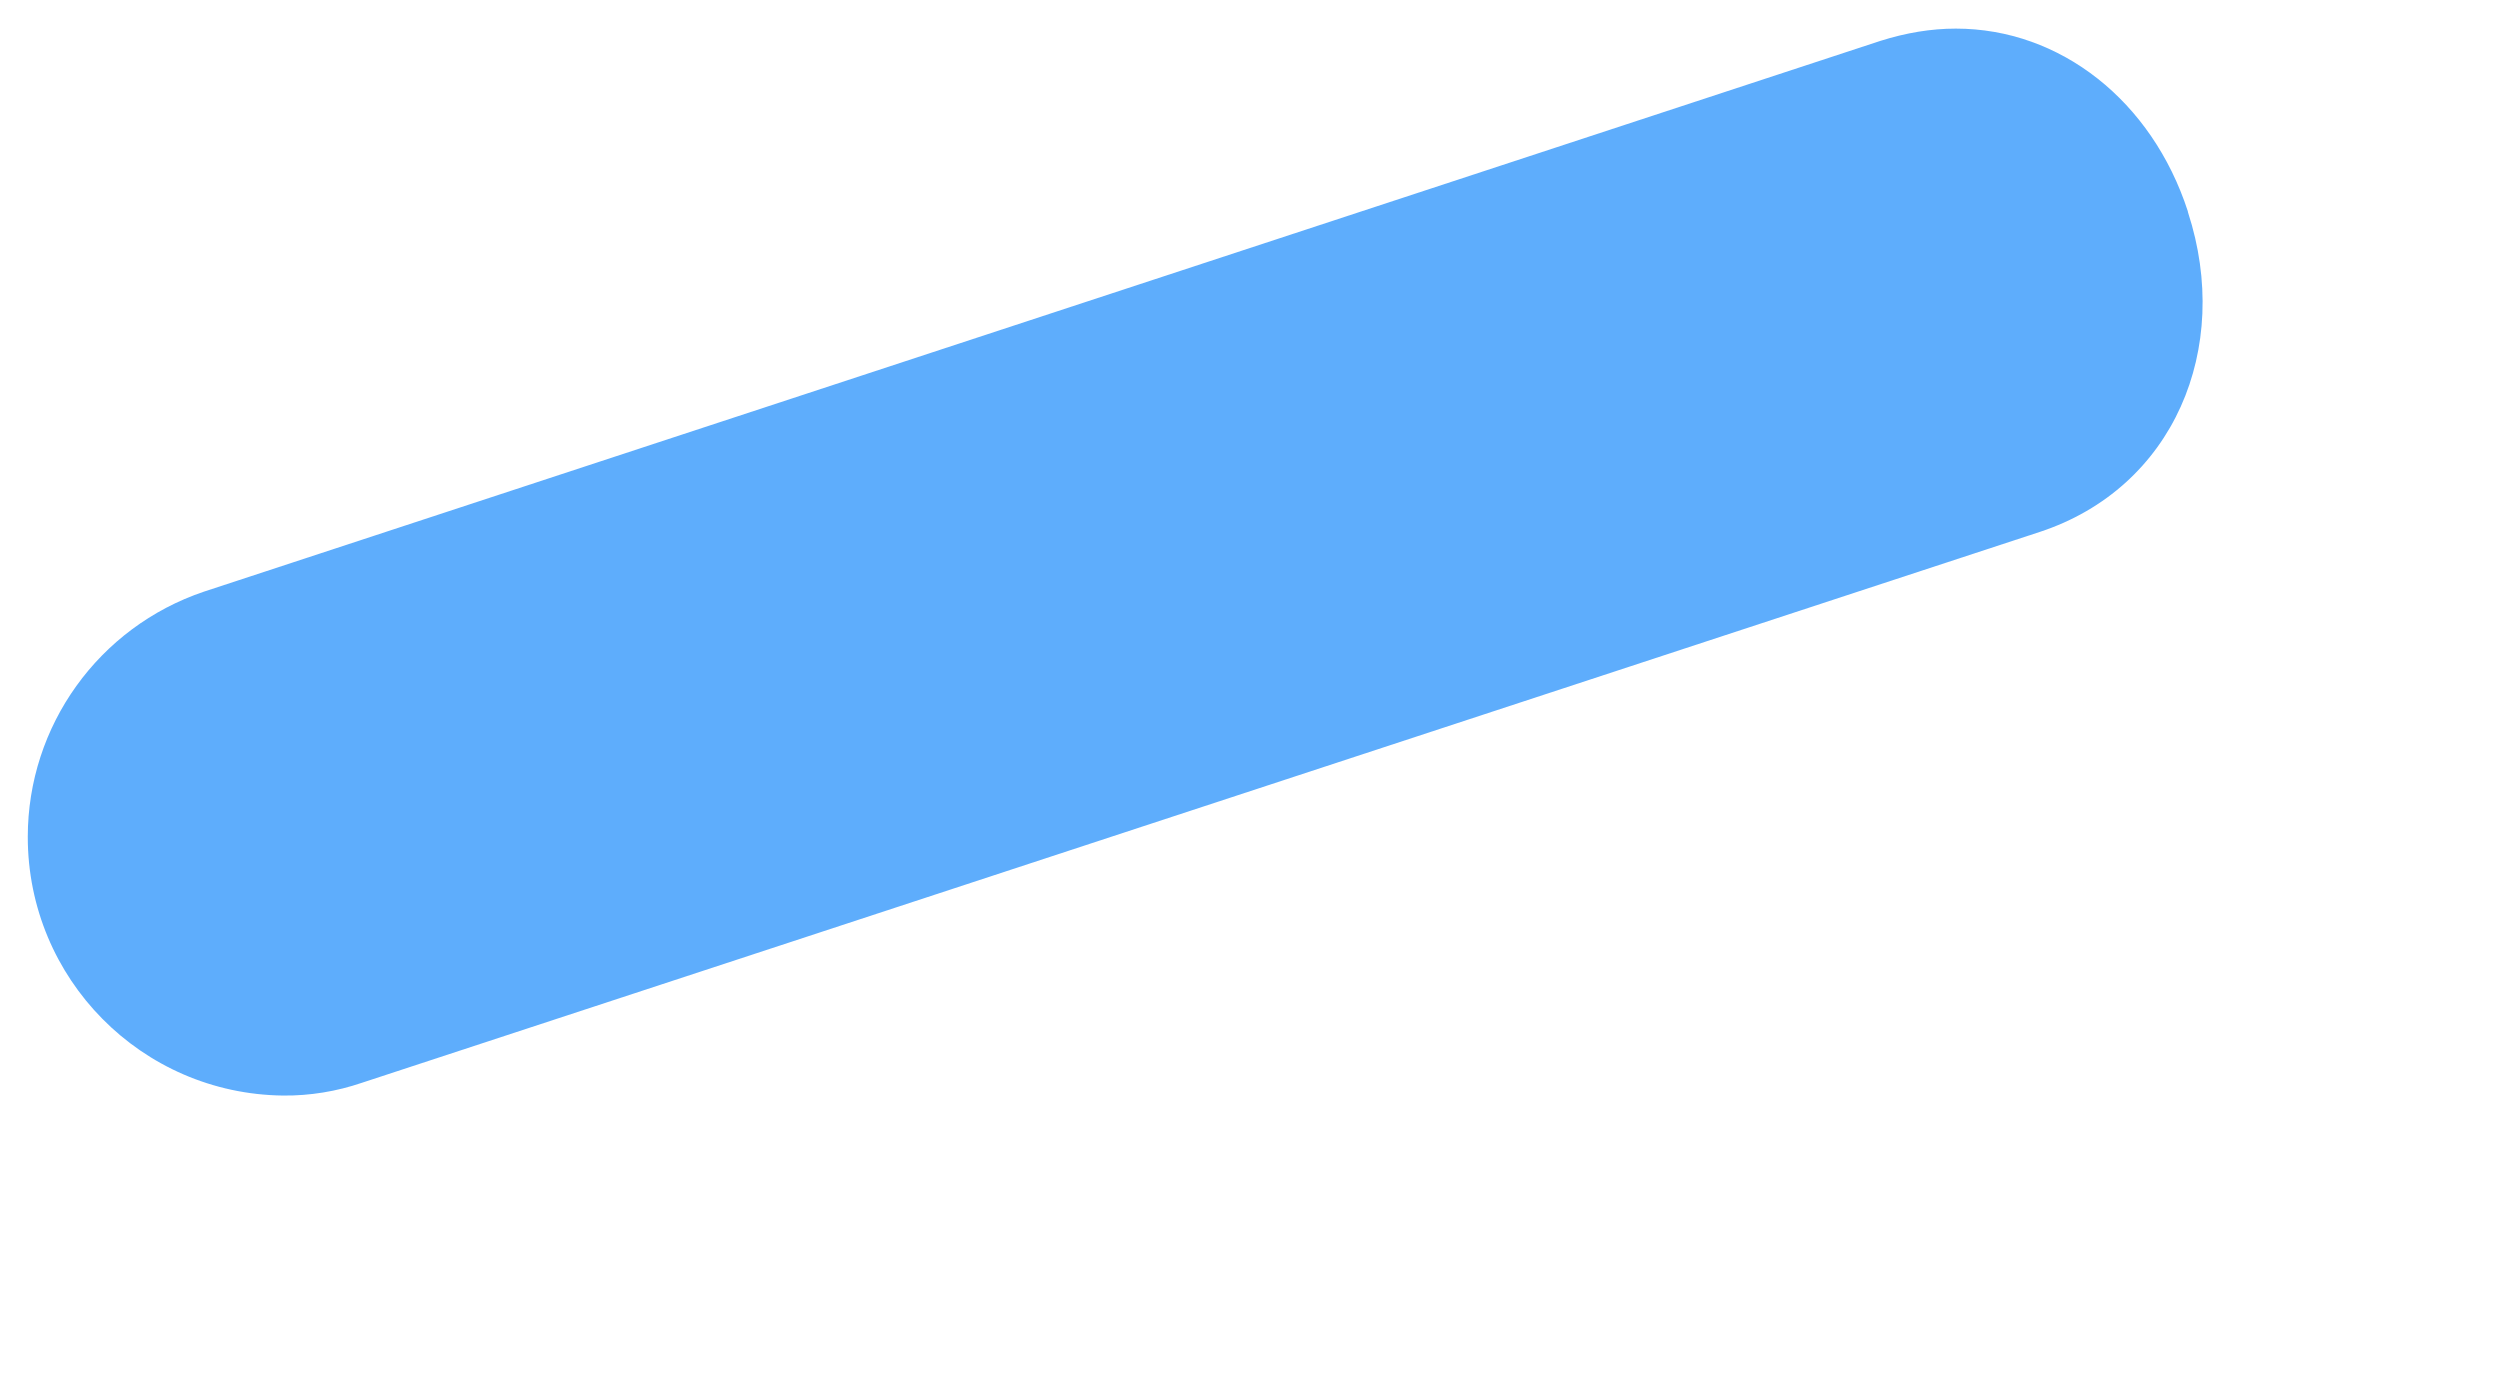
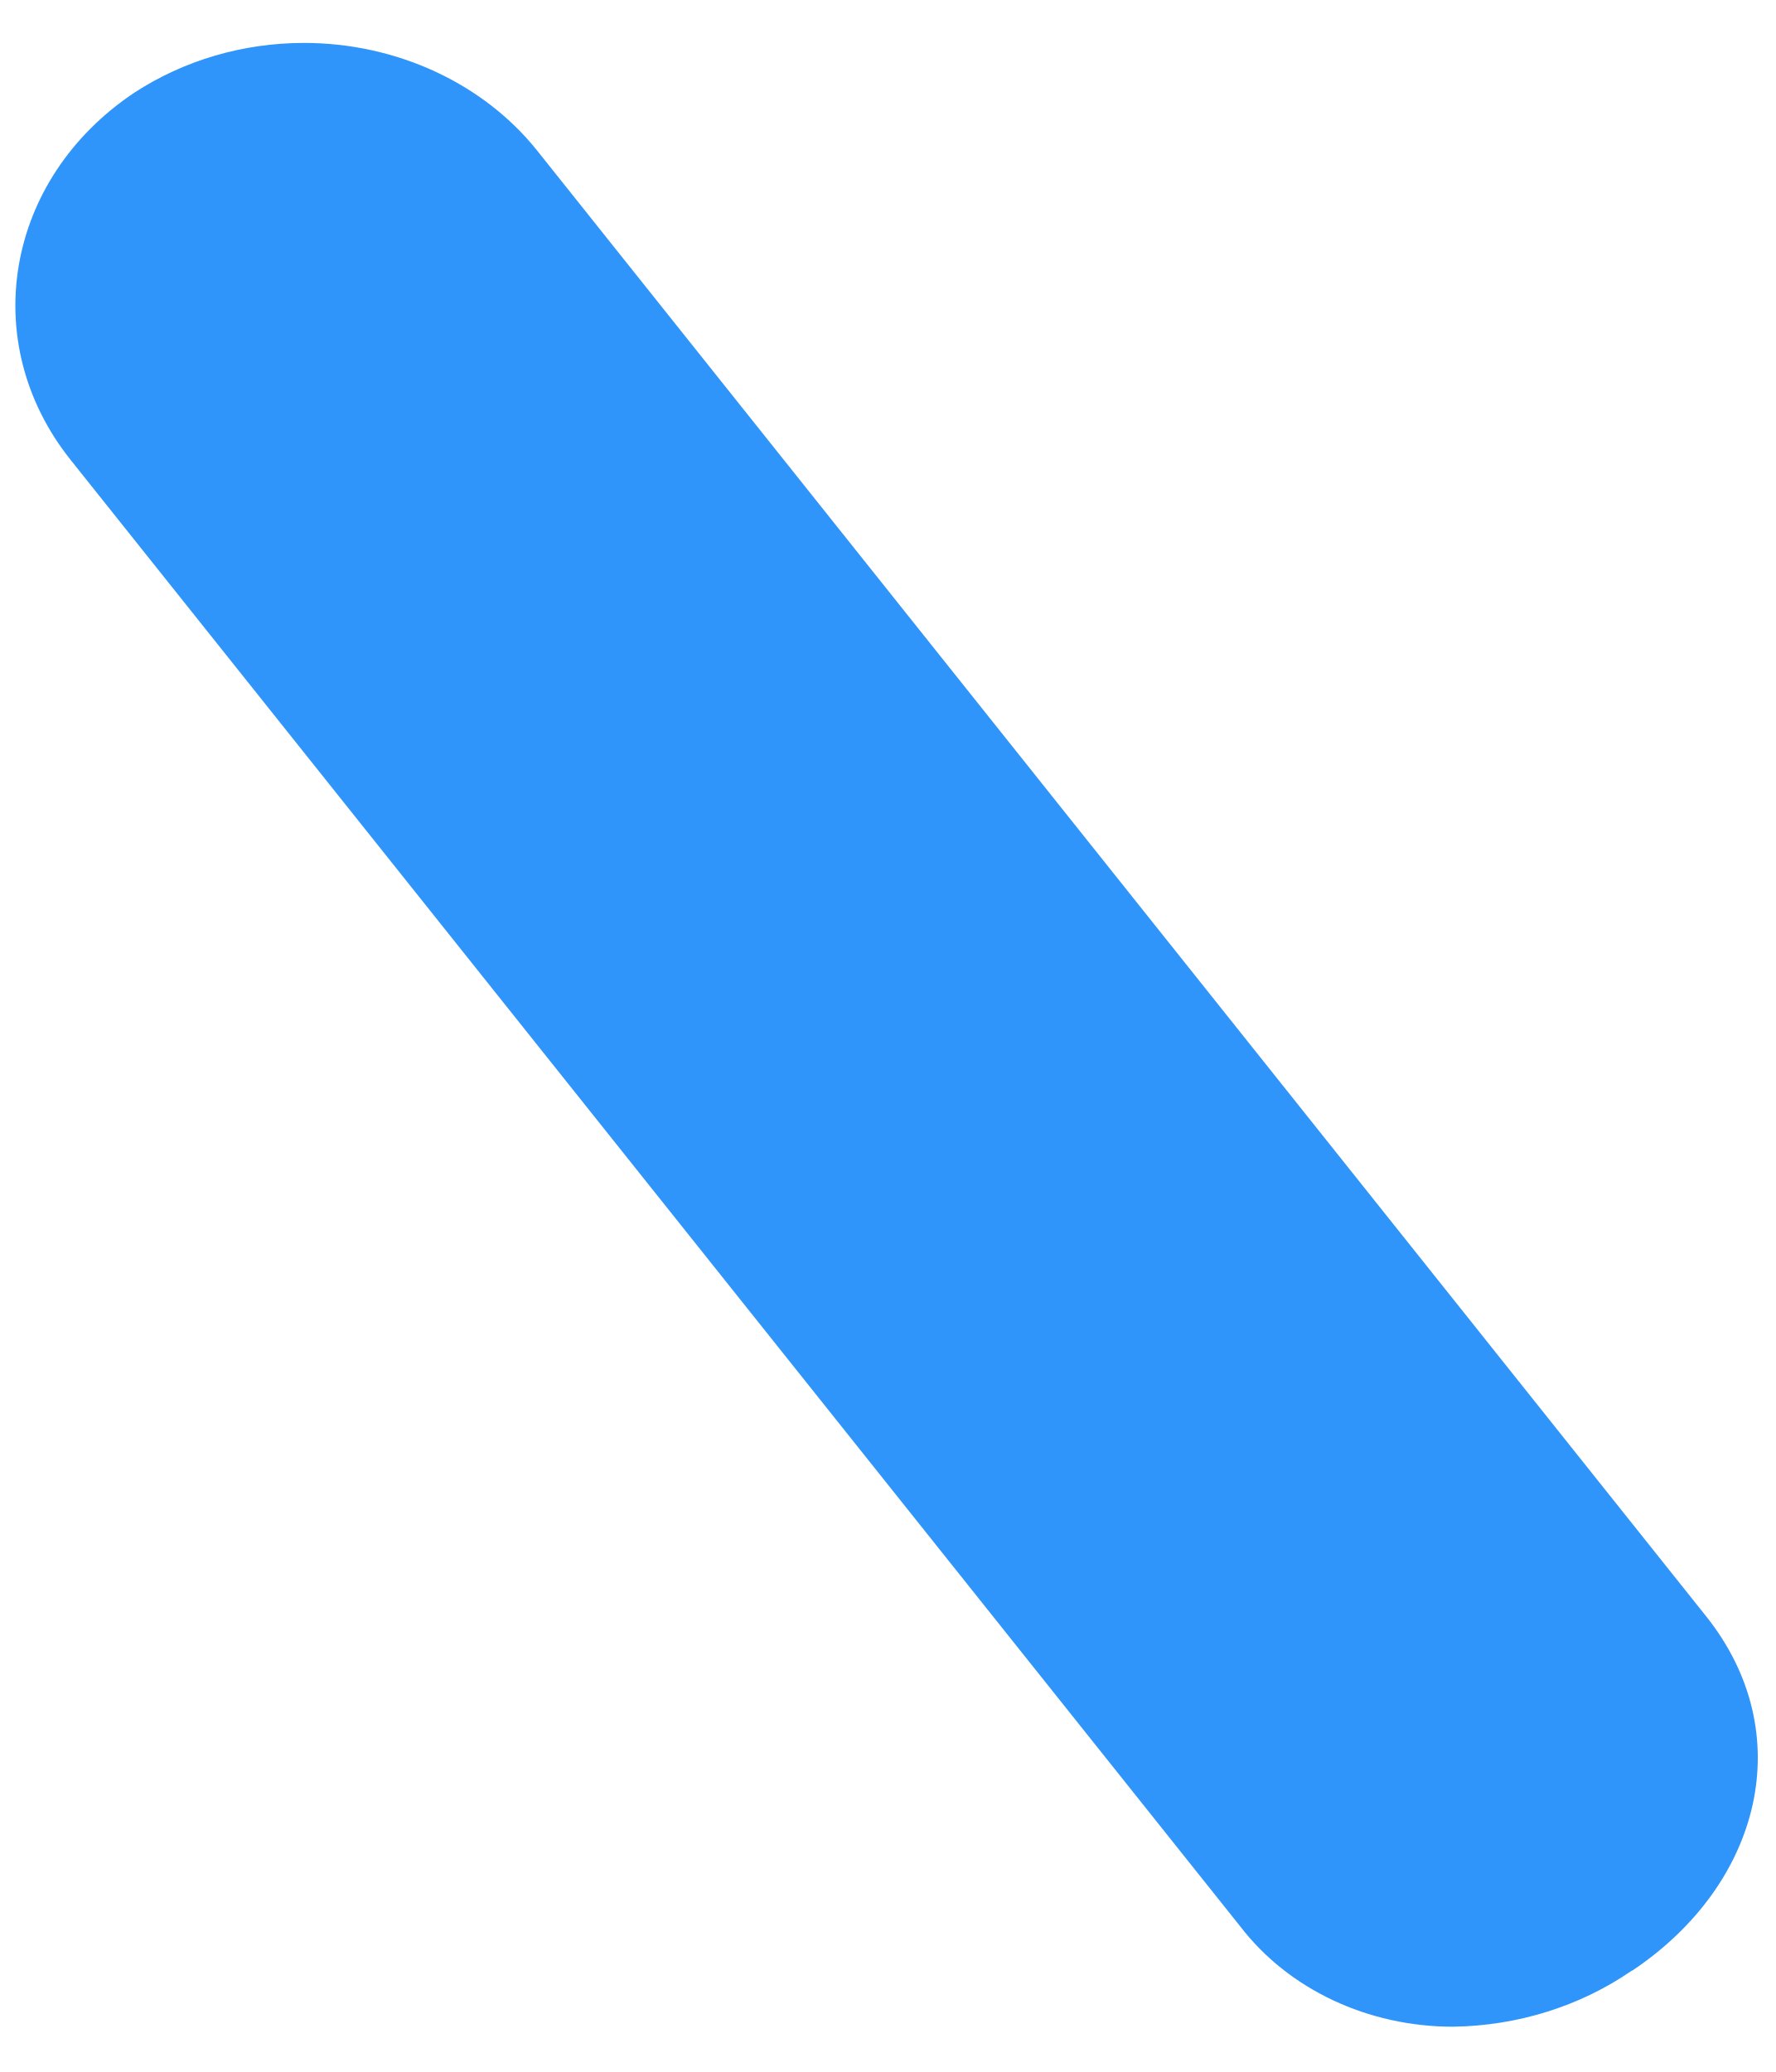
- <svg xmlns="http://www.w3.org/2000/svg" version="1.1" width="9px" height="5px">
-   <g transform="matrix(1 0 0 1 -25 -42 )">
-     <path d="M 1.019 3.944  C 0.509 3.938  0.1 3.523  0.1 3.013  C 0.1 2.613  0.355 2.258  0.734 2.13  L 6.77 0.147  C 6.862 0.118  6.952 0.103  7.041 0.103  C 7.418 0.103  7.747 0.364  7.876 0.76  L 7.877 0.765  C 8.036 1.254  7.826 1.756  7.343 1.915  L 1.303 3.898  C 1.212 3.929  1.116 3.945  1.019 3.944  Z " fill-rule="nonzero" fill="#1989fa" stroke="none" fill-opacity="0.698" transform="matrix(1 0 0 1 25 42 )" />
+ <svg xmlns="http://www.w3.org/2000/svg" version="1.1" width="6px" height="7px">
+   <g transform="matrix(1 0 0 1 -30 -27 )">
+     <path d="M 5.511 6.659  C 5.338 6.778  5.127 6.844  4.909 6.847  C 4.622 6.847  4.354 6.721  4.191 6.509  L 0.238 1.553  C -0.078 1.156  0.018 0.604  0.454 0.313  C 0.621 0.204  0.821 0.145  1.027 0.145  C 1.339 0.145  1.633 0.281  1.815 0.509  L 5.764 5.46  C 6.08 5.856  5.95 6.365  5.517 6.656  L 5.511 6.659  Z " fill-rule="nonzero" fill="#1989fa" stroke="none" fill-opacity="0.898" transform="matrix(1 0 0 1 30 27 )" />
  </g>
</svg>
